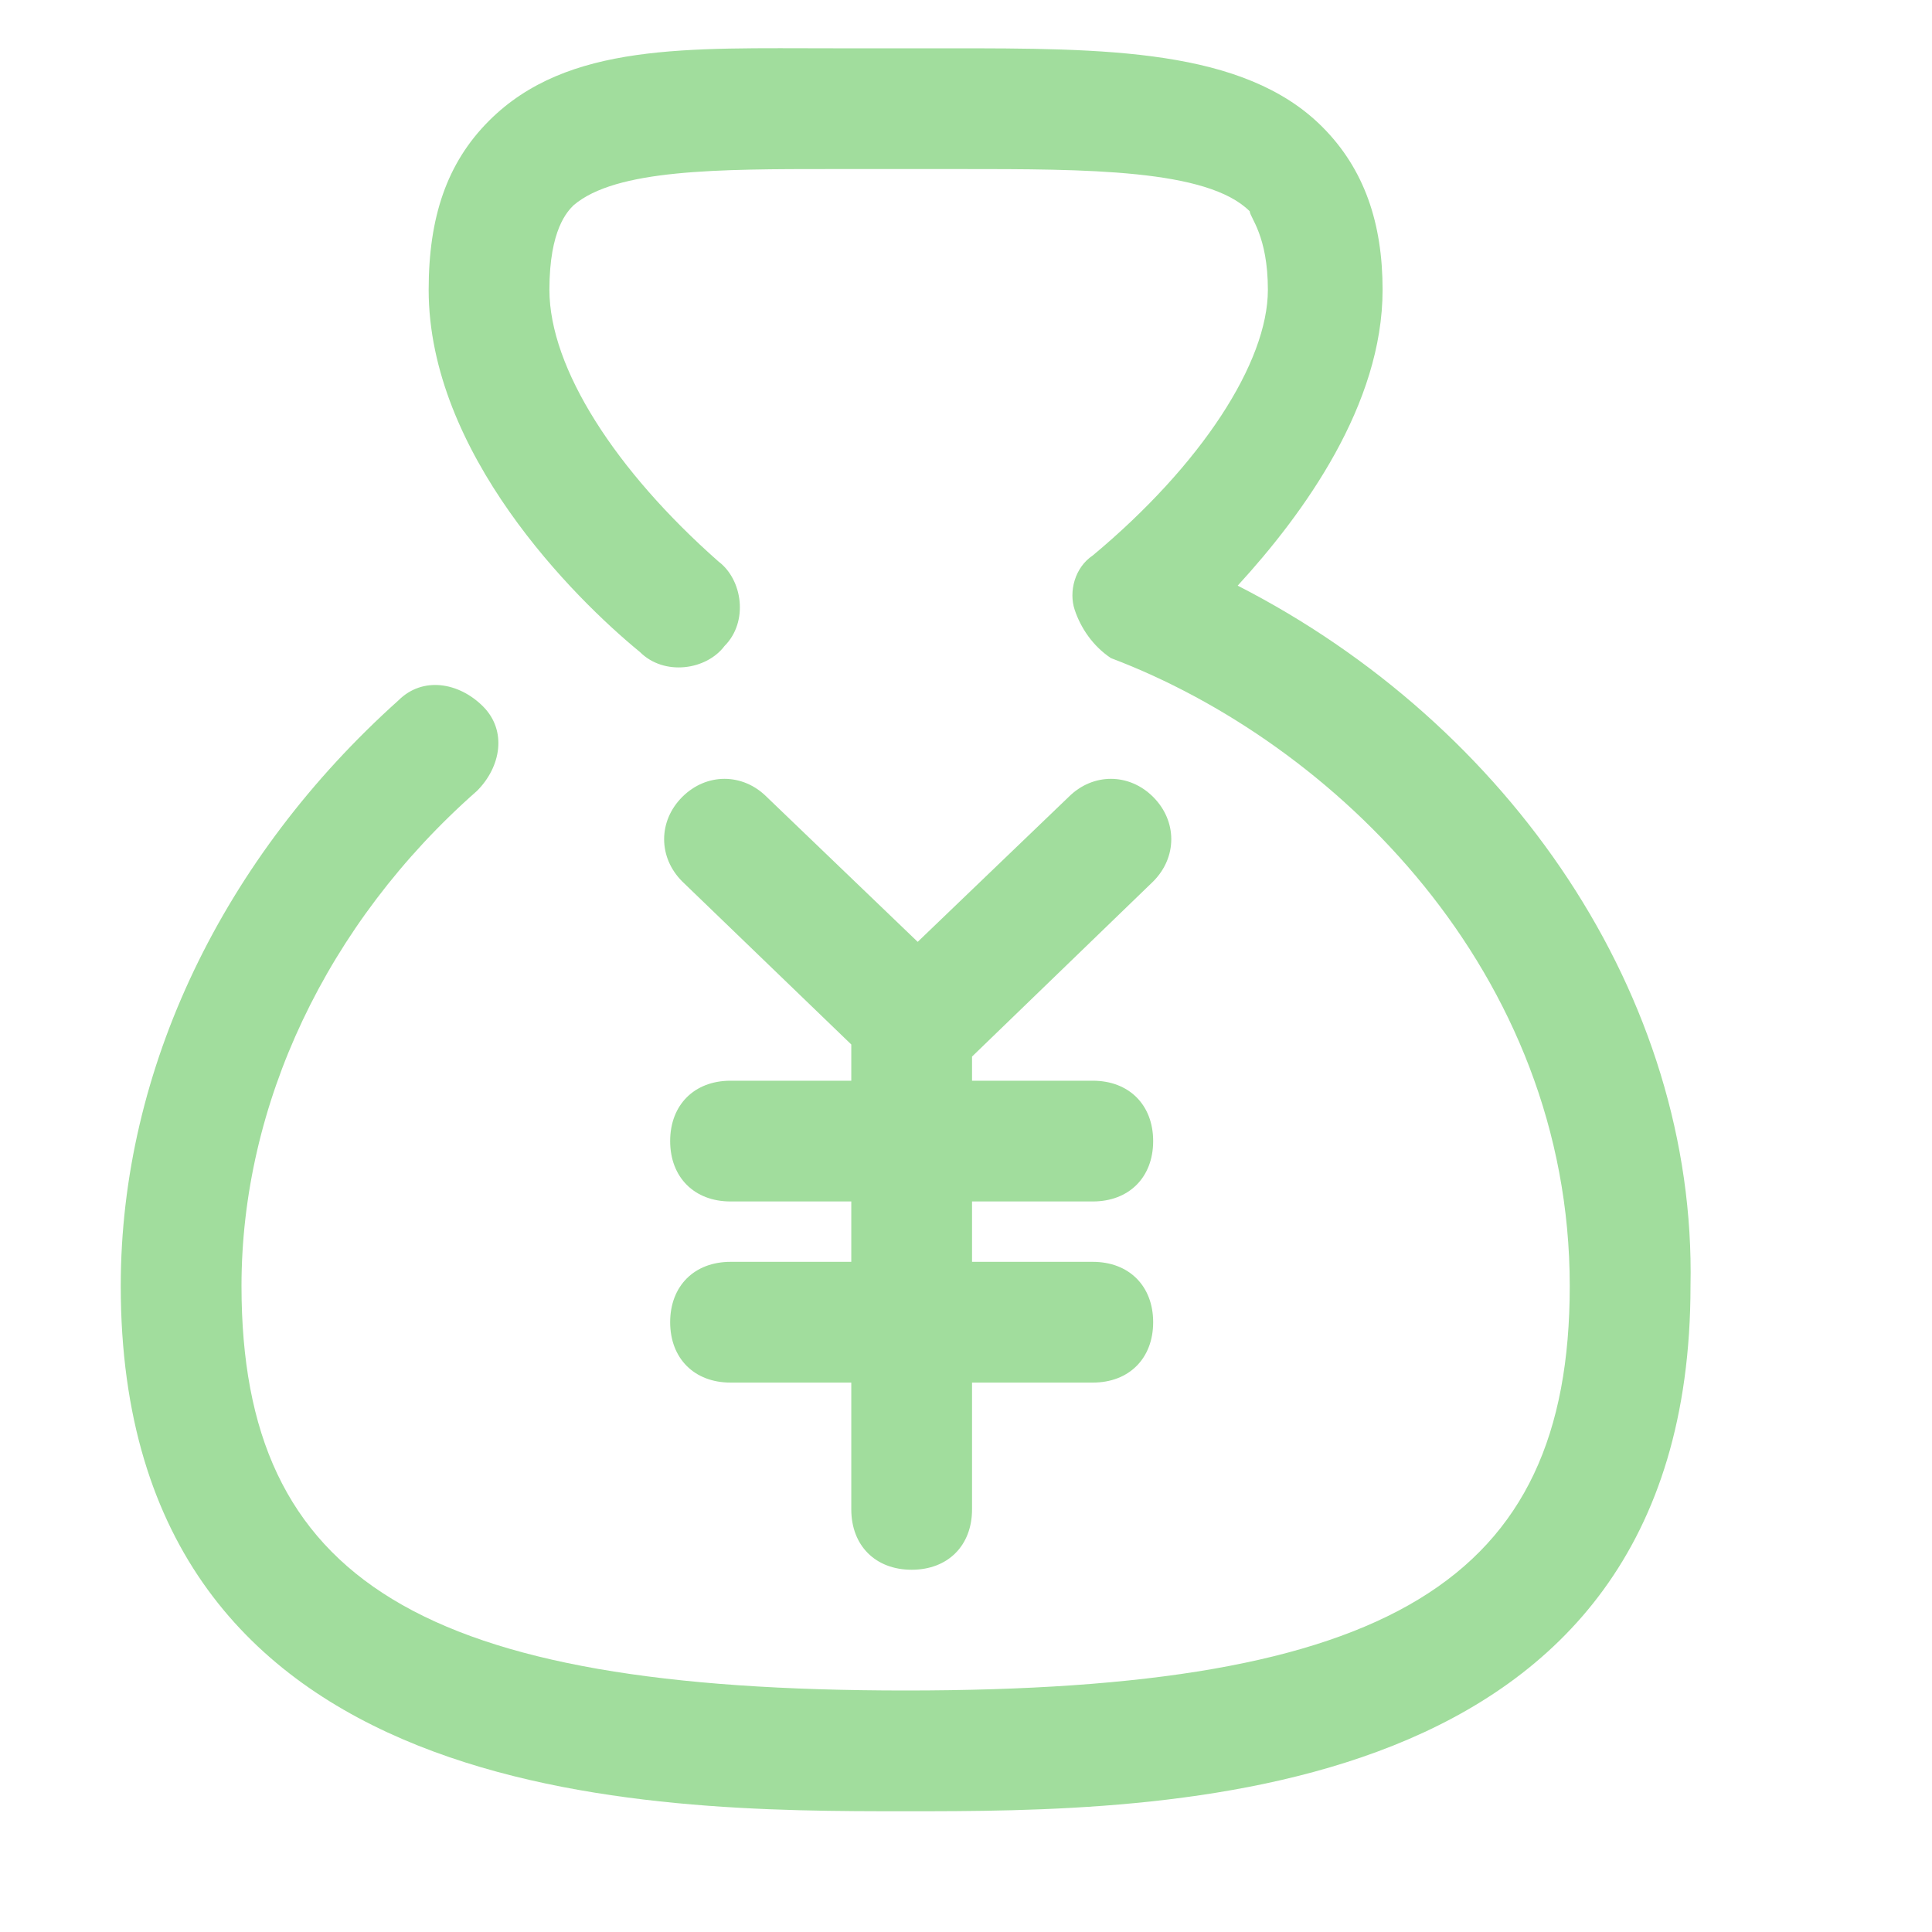
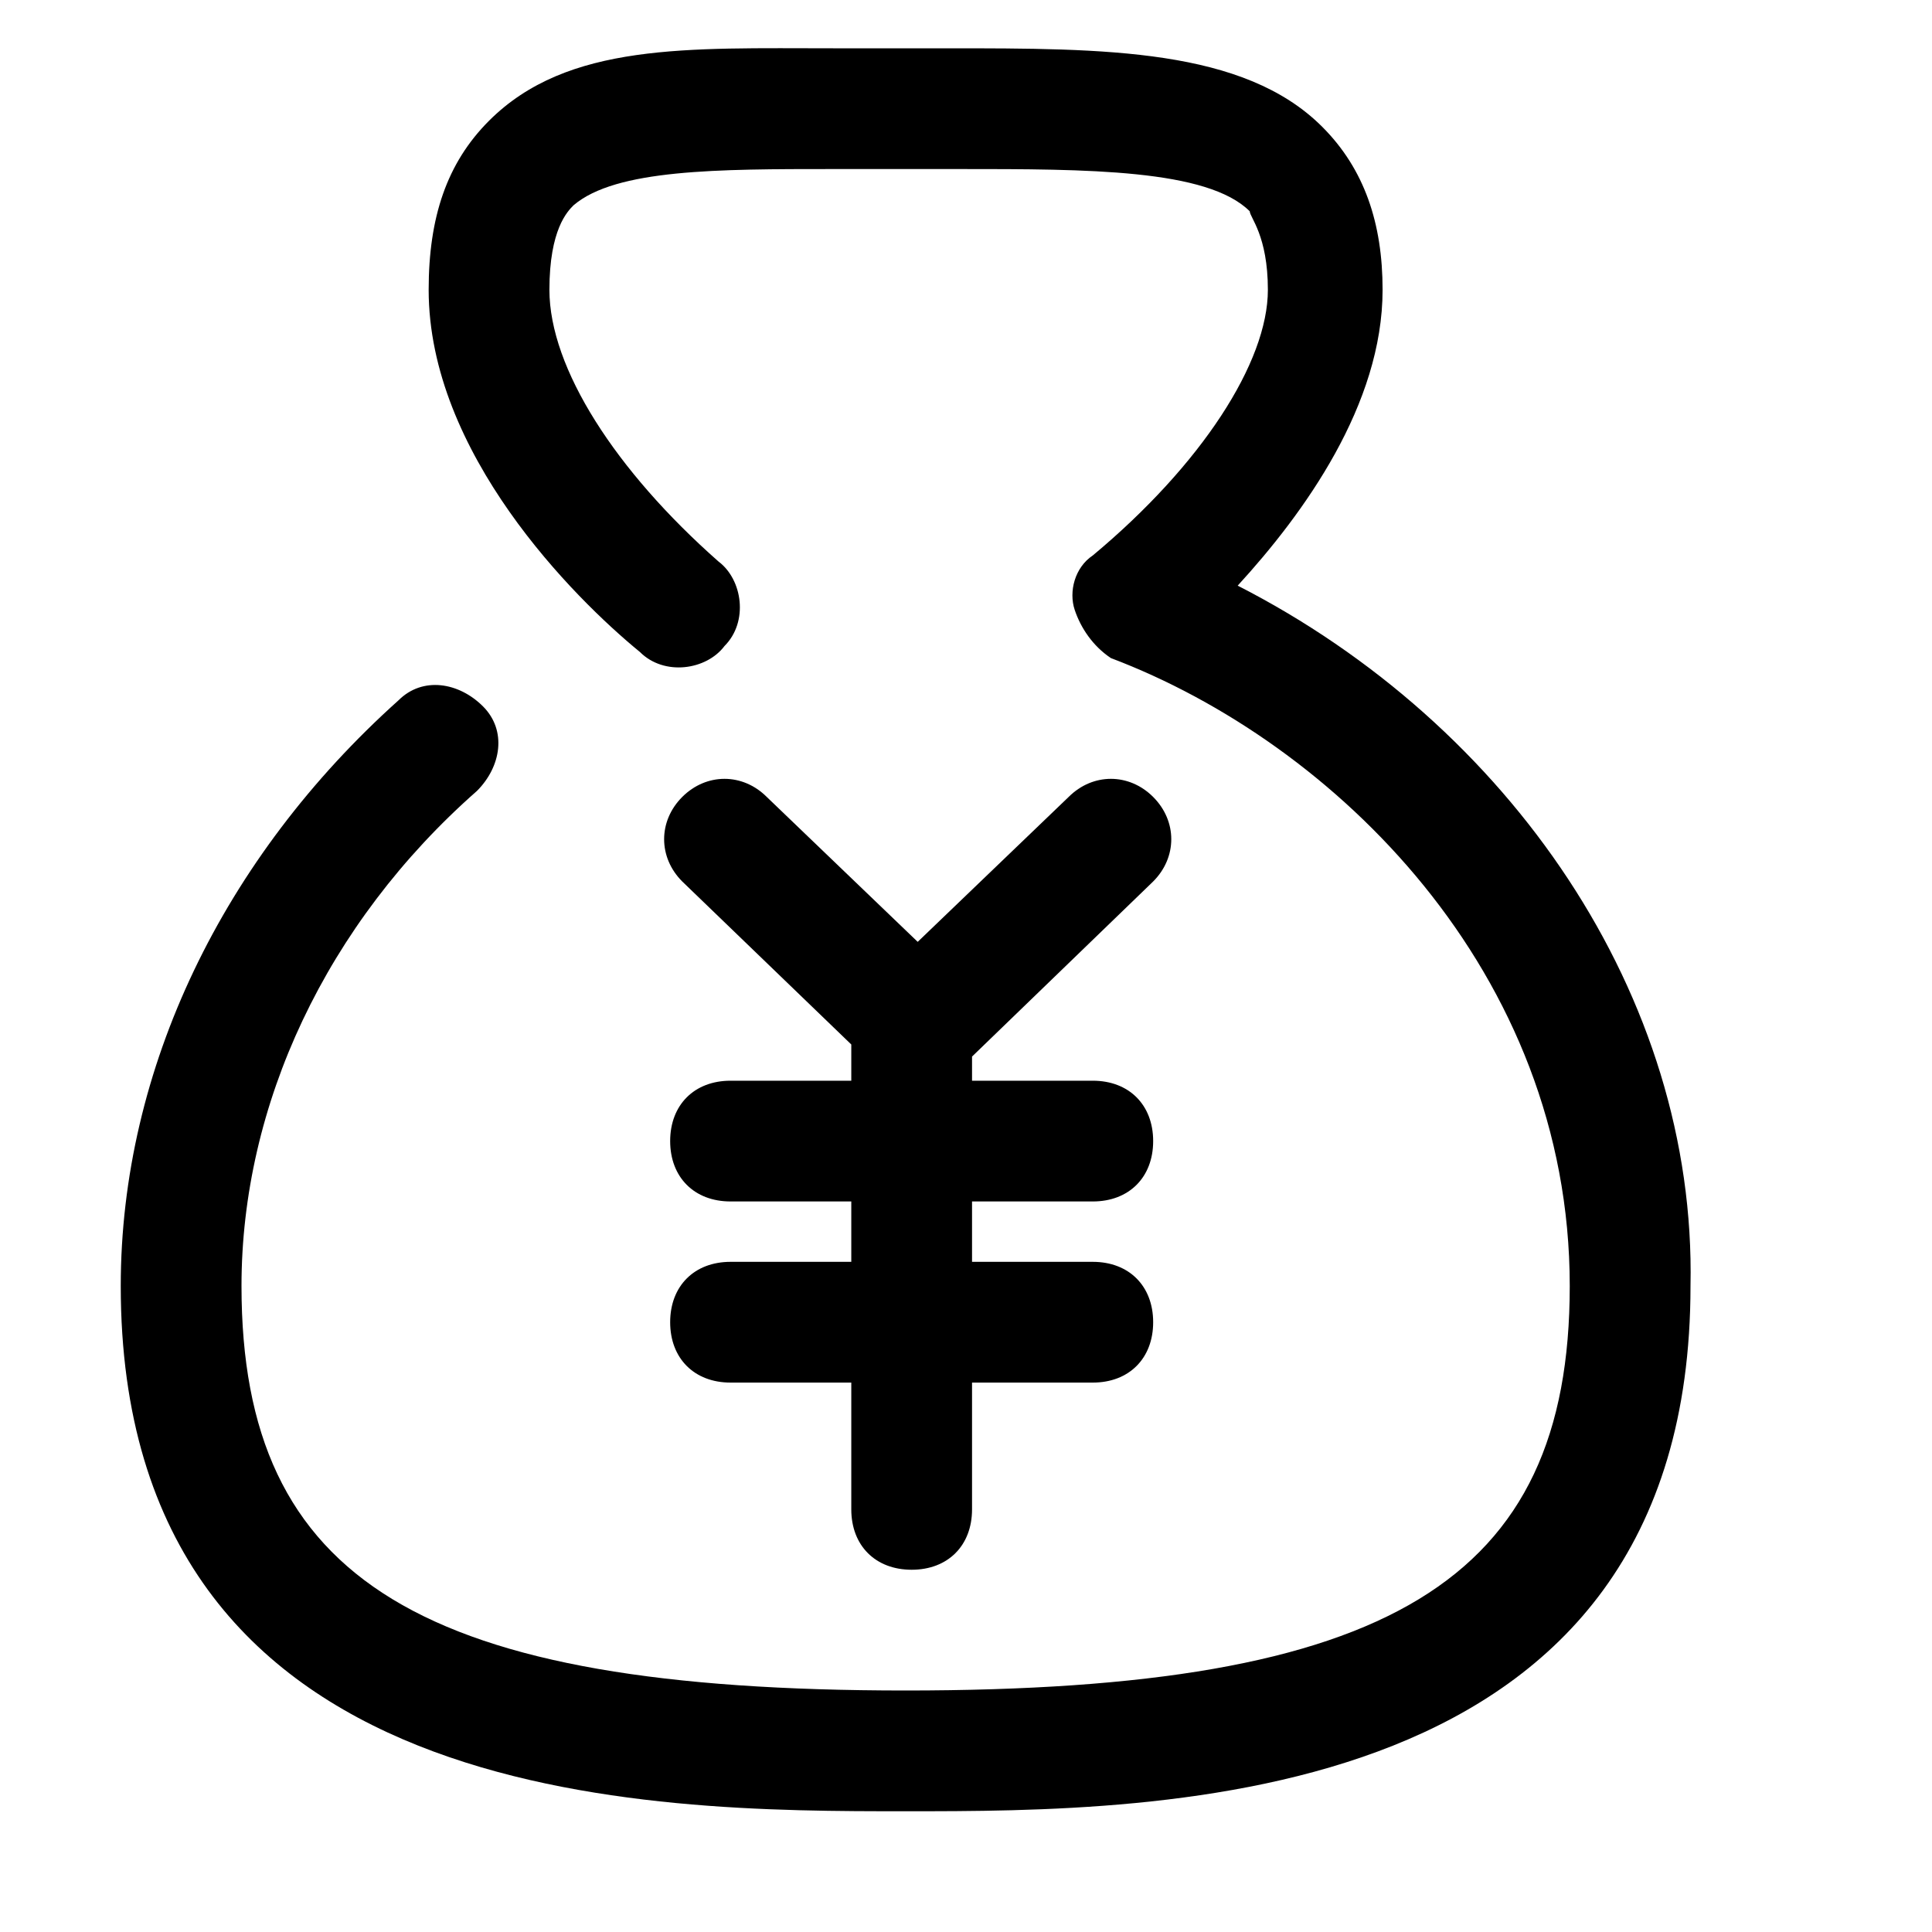
<svg xmlns="http://www.w3.org/2000/svg" t="1637071662912" class="icon" viewBox="0 0 1024 1024" version="1.1" p-id="944" width="200" height="200">
  <defs>
    <style type="text/css" />
  </defs>
-   <path d="M656 310.4c35.2-38.4 76.8-96 76.8-156.8 0-35.2-9.6-64-32-86.4-41.6-41.6-115.2-41.6-198.4-41.6l-22.4 0c-12.8 0-25.6 0-38.4 0-76.8 0-140.8-3.2-182.4 38.4-22.4 22.4-32 51.2-32 89.6 0 86.4 76.8 163.2 112 192 12.8 12.8 35.2 9.6 44.8-3.2 12.8-12.8 9.6-35.2-3.2-44.8-54.4-48-89.6-102.4-89.6-144 0-32 9.6-41.6 12.8-44.8 22.4-19.2 76.8-19.2 137.6-19.2 12.8 0 25.6 0 41.6 0l25.6 0c67.2 0 131.2 0 153.6 22.4C662.4 115.2 672 124.8 672 153.6c0 38.4-35.2 92.8-92.8 140.8-9.6 6.4-12.8 19.2-9.6 28.8 3.2 9.6 9.6 19.2 19.2 25.6 118.4 44.8 243.2 166.4 243.2 332.8 0 156.8-96 214.4-352 214.4s-352-57.6-352-214.4c0-96 44.8-192 124.8-262.4 12.8-12.8 16-32 3.2-44.8-12.8-12.8-32-16-44.8-3.2-92.8 83.2-147.2 195.2-147.2 310.4 0 278.4 281.6 278.4 416 278.4s416 0 416-278.4C899.2 528 800 384 656 310.4z" fill="#a1dd9d" p-id="945" />
-   <path d="M611.2 467.2c12.8-12.8 12.8-32 0-44.8-12.8-12.8-32-12.8-44.8 0l-80 76.8-80-76.8c-12.8-12.8-32-12.8-44.8 0-12.8 12.8-12.8 32 0 44.8l89.6 86.4 0 19.2-64 0c-19.2 0-32 12.8-32 32s12.8 32 32 32l64 0 0 32-64 0c-19.2 0-32 12.8-32 32s12.8 32 32 32l64 0L451.2 800c0 19.2 12.8 32 32 32s32-12.8 32-32l0-67.2 64 0c19.2 0 32-12.8 32-32s-12.8-32-32-32l-64 0 0-32 64 0c19.2 0 32-12.8 32-32s-12.8-32-32-32l-64 0 0-12.8L611.2 467.2z" fill="#a1dd9d" p-id="946" />
+   <path d="M656 310.4c35.2-38.4 76.8-96 76.8-156.8 0-35.2-9.6-64-32-86.4-41.6-41.6-115.2-41.6-198.4-41.6l-22.4 0c-12.8 0-25.6 0-38.4 0-76.8 0-140.8-3.2-182.4 38.4-22.4 22.4-32 51.2-32 89.6 0 86.4 76.8 163.2 112 192 12.8 12.8 35.2 9.6 44.8-3.2 12.8-12.8 9.6-35.2-3.2-44.8-54.4-48-89.6-102.4-89.6-144 0-32 9.6-41.6 12.8-44.8 22.4-19.2 76.8-19.2 137.6-19.2 12.8 0 25.6 0 41.6 0l25.6 0c67.2 0 131.2 0 153.6 22.4C662.4 115.2 672 124.8 672 153.6c0 38.4-35.2 92.8-92.8 140.8-9.6 6.4-12.8 19.2-9.6 28.8 3.2 9.6 9.6 19.2 19.2 25.6 118.4 44.8 243.2 166.4 243.2 332.8 0 156.8-96 214.4-352 214.4s-352-57.6-352-214.4c0-96 44.8-192 124.8-262.4 12.8-12.8 16-32 3.2-44.8-12.8-12.8-32-16-44.8-3.2-92.8 83.2-147.2 195.2-147.2 310.4 0 278.4 281.6 278.4 416 278.4s416 0 416-278.4C899.2 528 800 384 656 310.4z" p-id="945" />
+   <path d="M611.2 467.2c12.8-12.8 12.8-32 0-44.8-12.8-12.8-32-12.8-44.8 0l-80 76.8-80-76.8c-12.8-12.8-32-12.8-44.8 0-12.8 12.8-12.8 32 0 44.8l89.6 86.4 0 19.2-64 0c-19.2 0-32 12.8-32 32s12.8 32 32 32l64 0 0 32-64 0c-19.2 0-32 12.8-32 32s12.8 32 32 32l64 0L451.2 800c0 19.2 12.8 32 32 32s32-12.8 32-32l0-67.2 64 0c19.2 0 32-12.8 32-32s-12.8-32-32-32l-64 0 0-32 64 0c19.2 0 32-12.8 32-32s-12.8-32-32-32l-64 0 0-12.8L611.2 467.2z" p-id="946" />
</svg>
